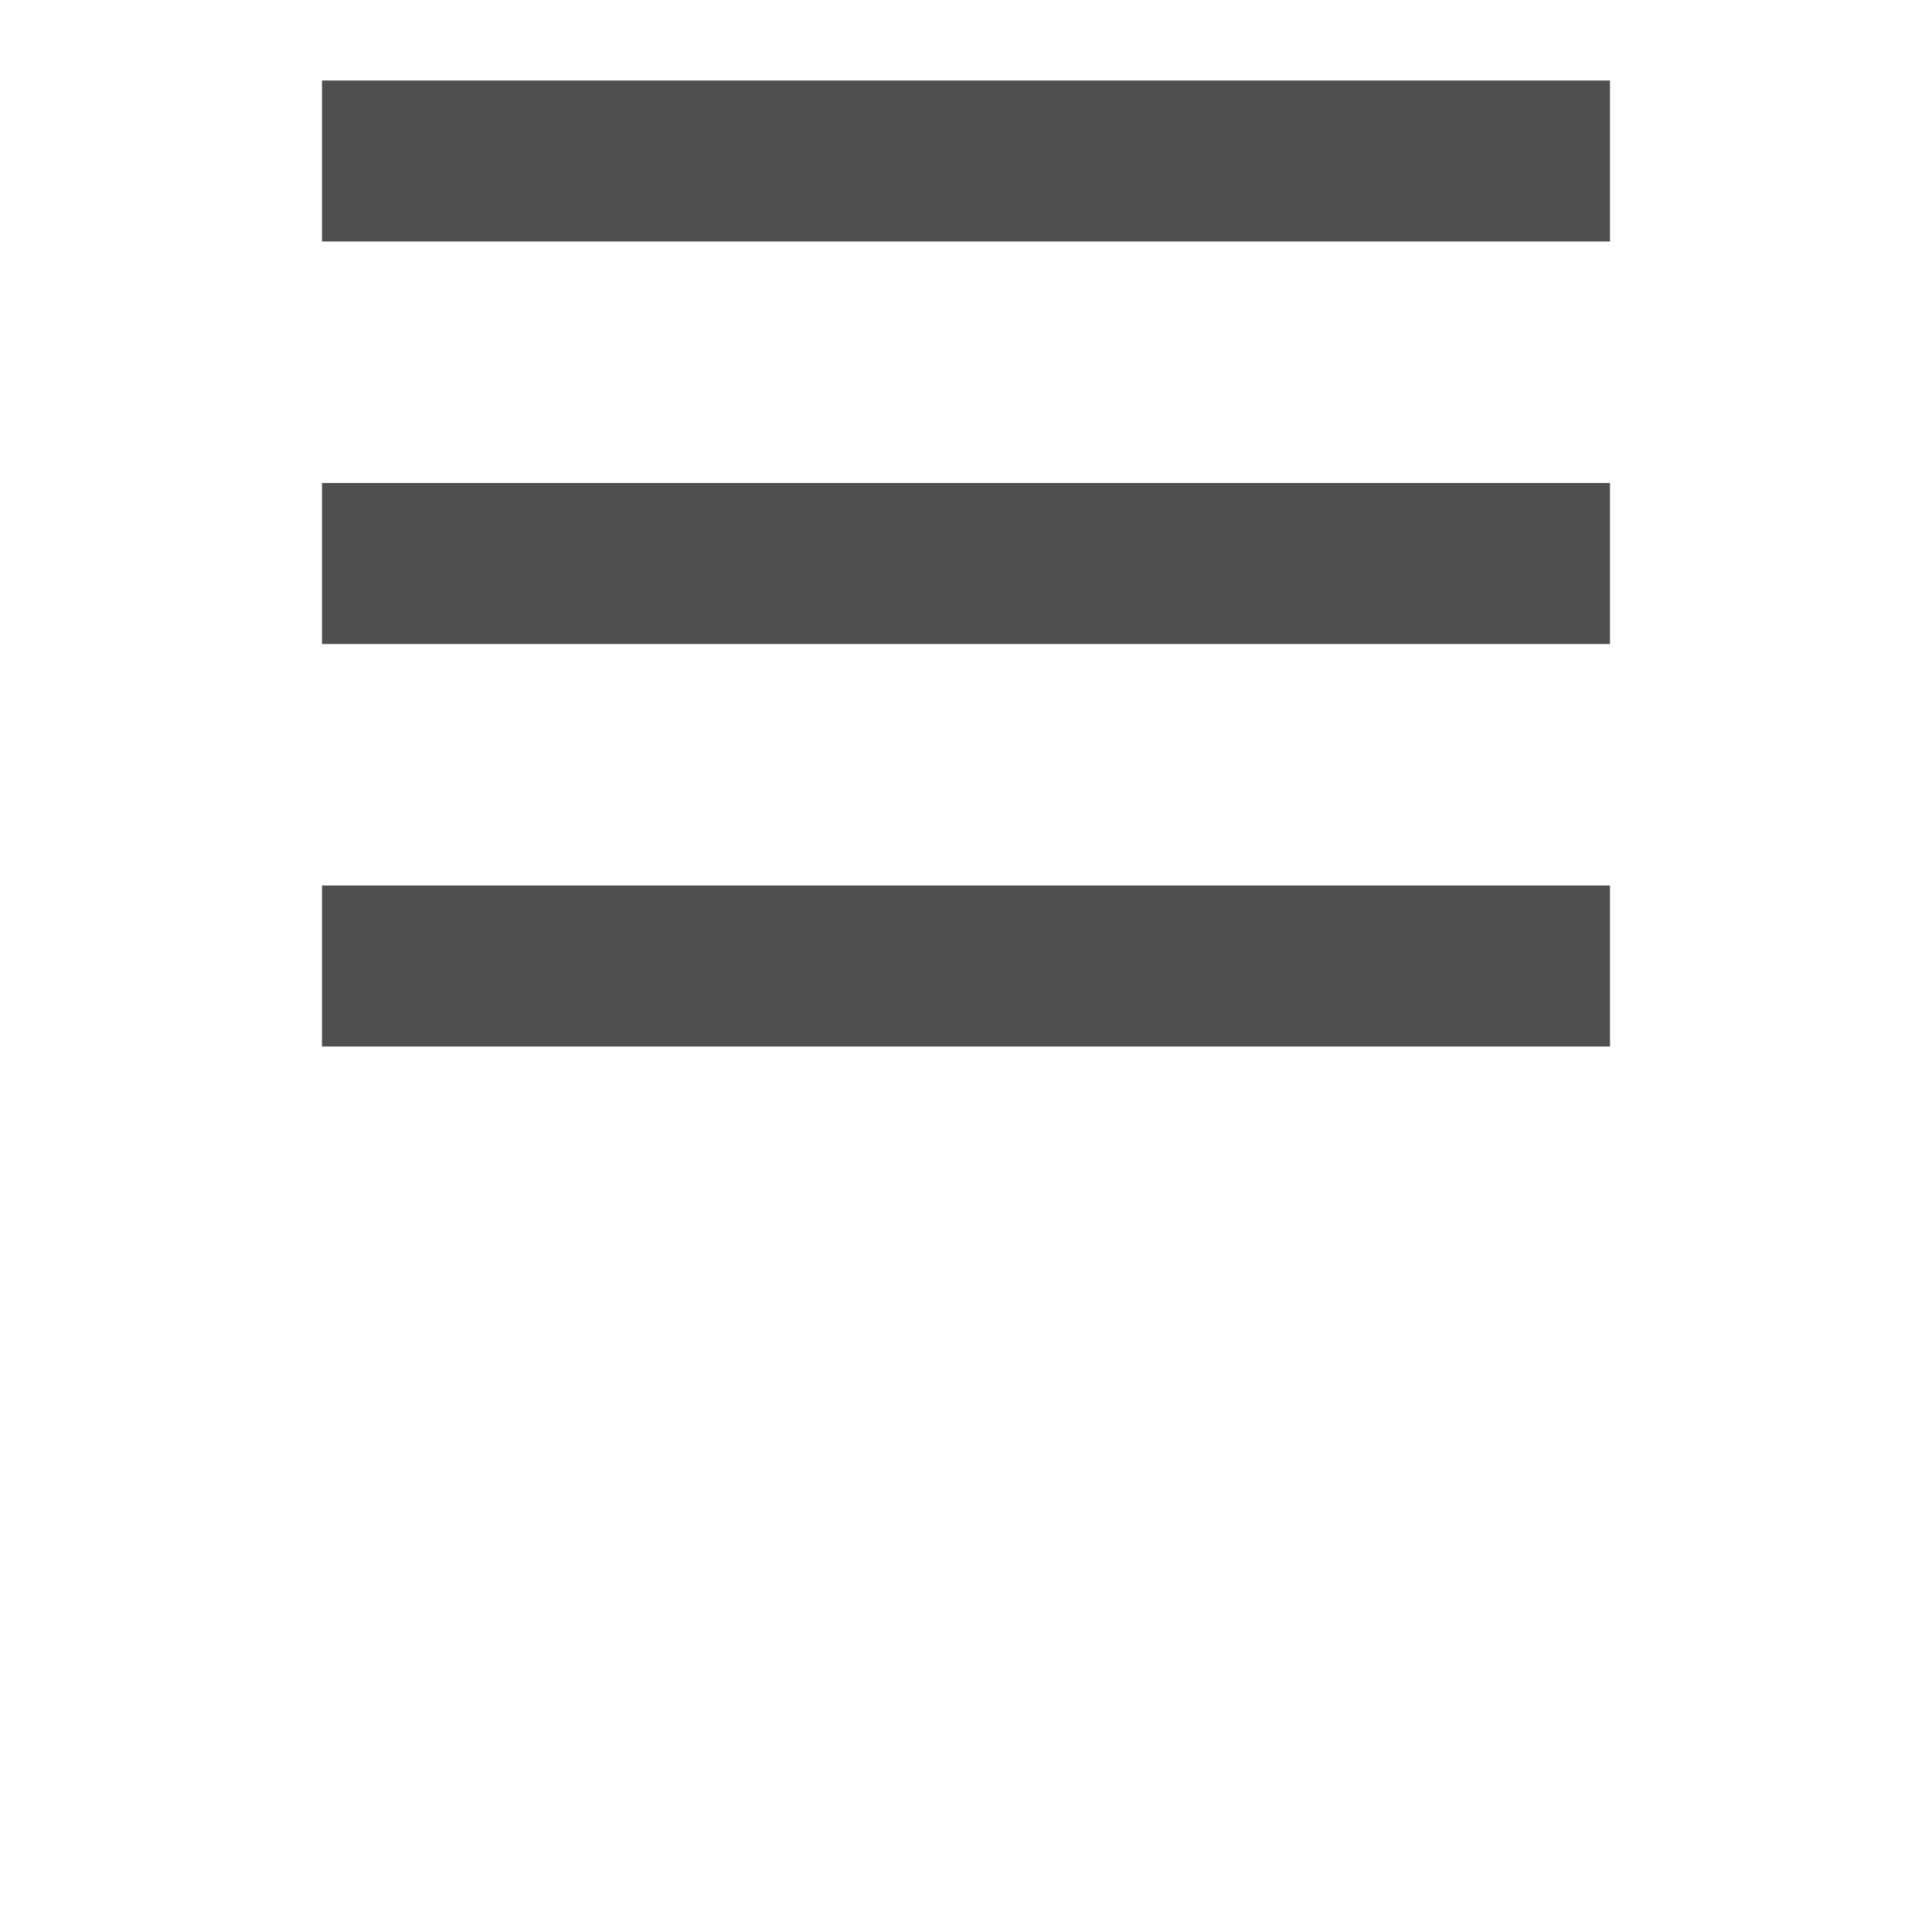
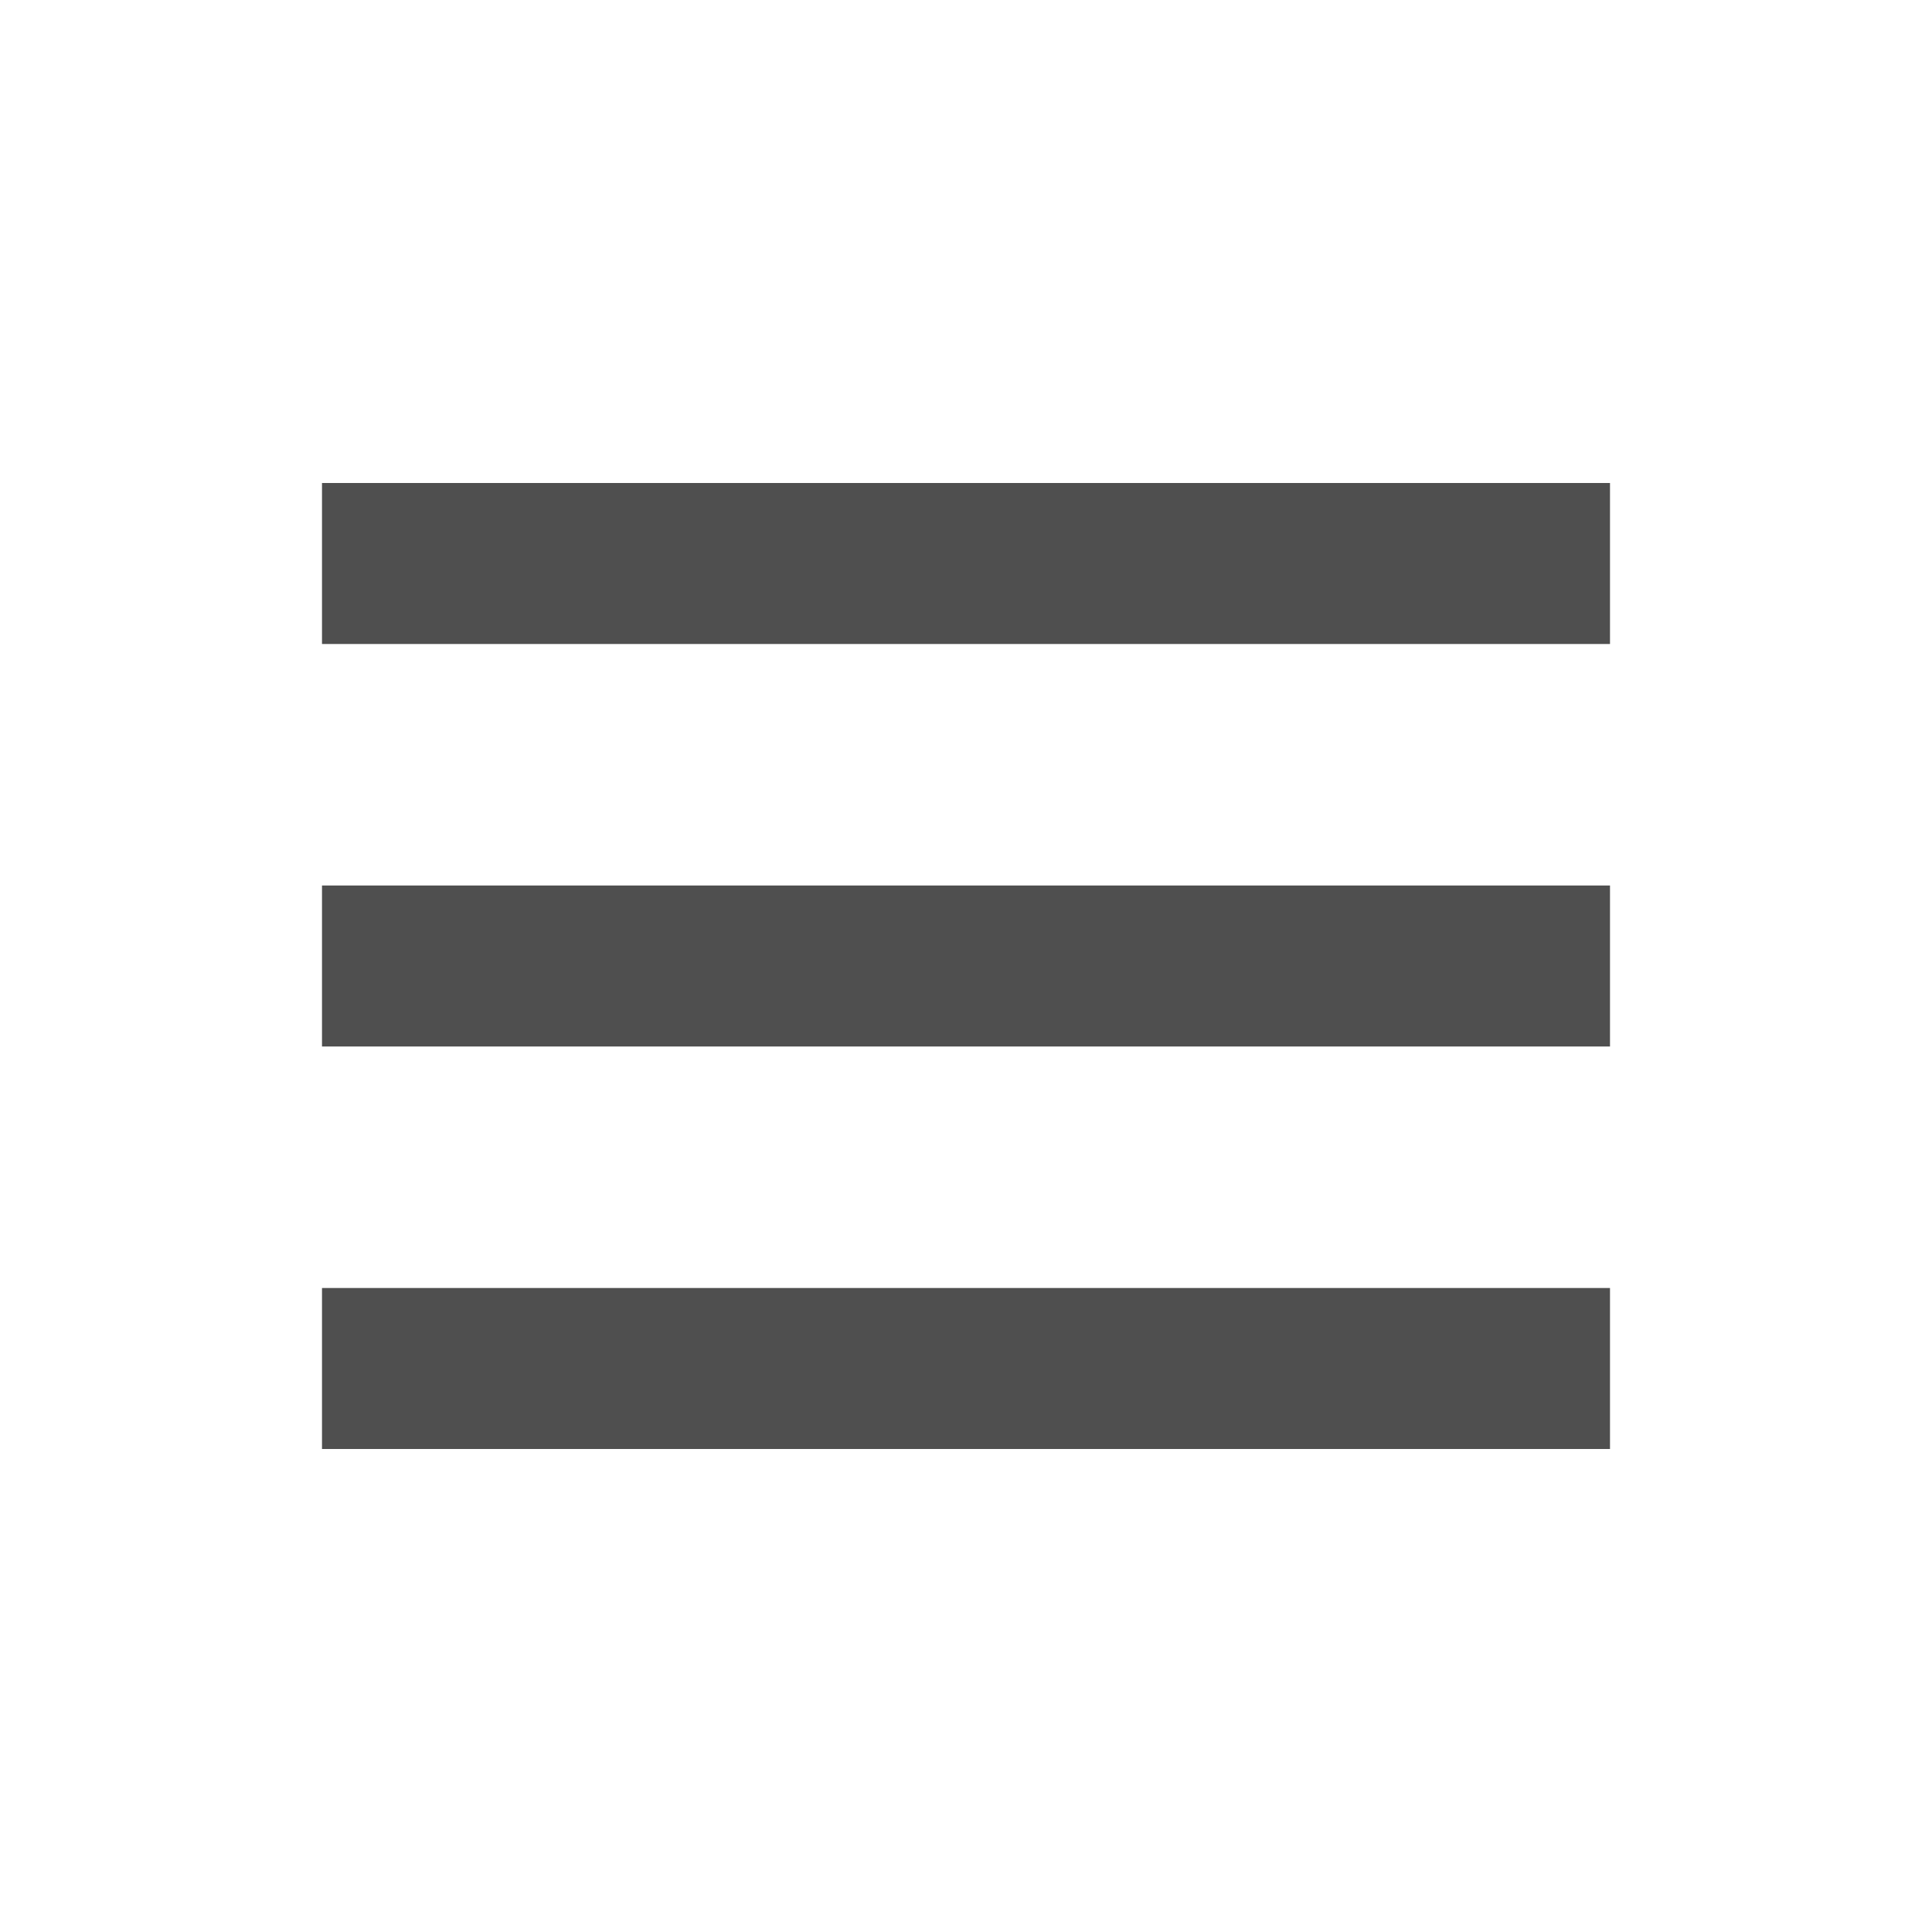
<svg xmlns="http://www.w3.org/2000/svg" width="24" height="24" viewBox="0 0 24 24" fill="none">
-   <path d="M4 1H20V3H4V1Z" fill="#4F4F4F" />
  <path d="M4 6H20V8H4V6Z" fill="#4F4F4F" />
  <path d="M4 11H20V13H4V11Z" fill="#4F4F4F" />
+   <path d="M4 16H20V18H4V16Z" fill="#4F4F4F" />
</svg>
